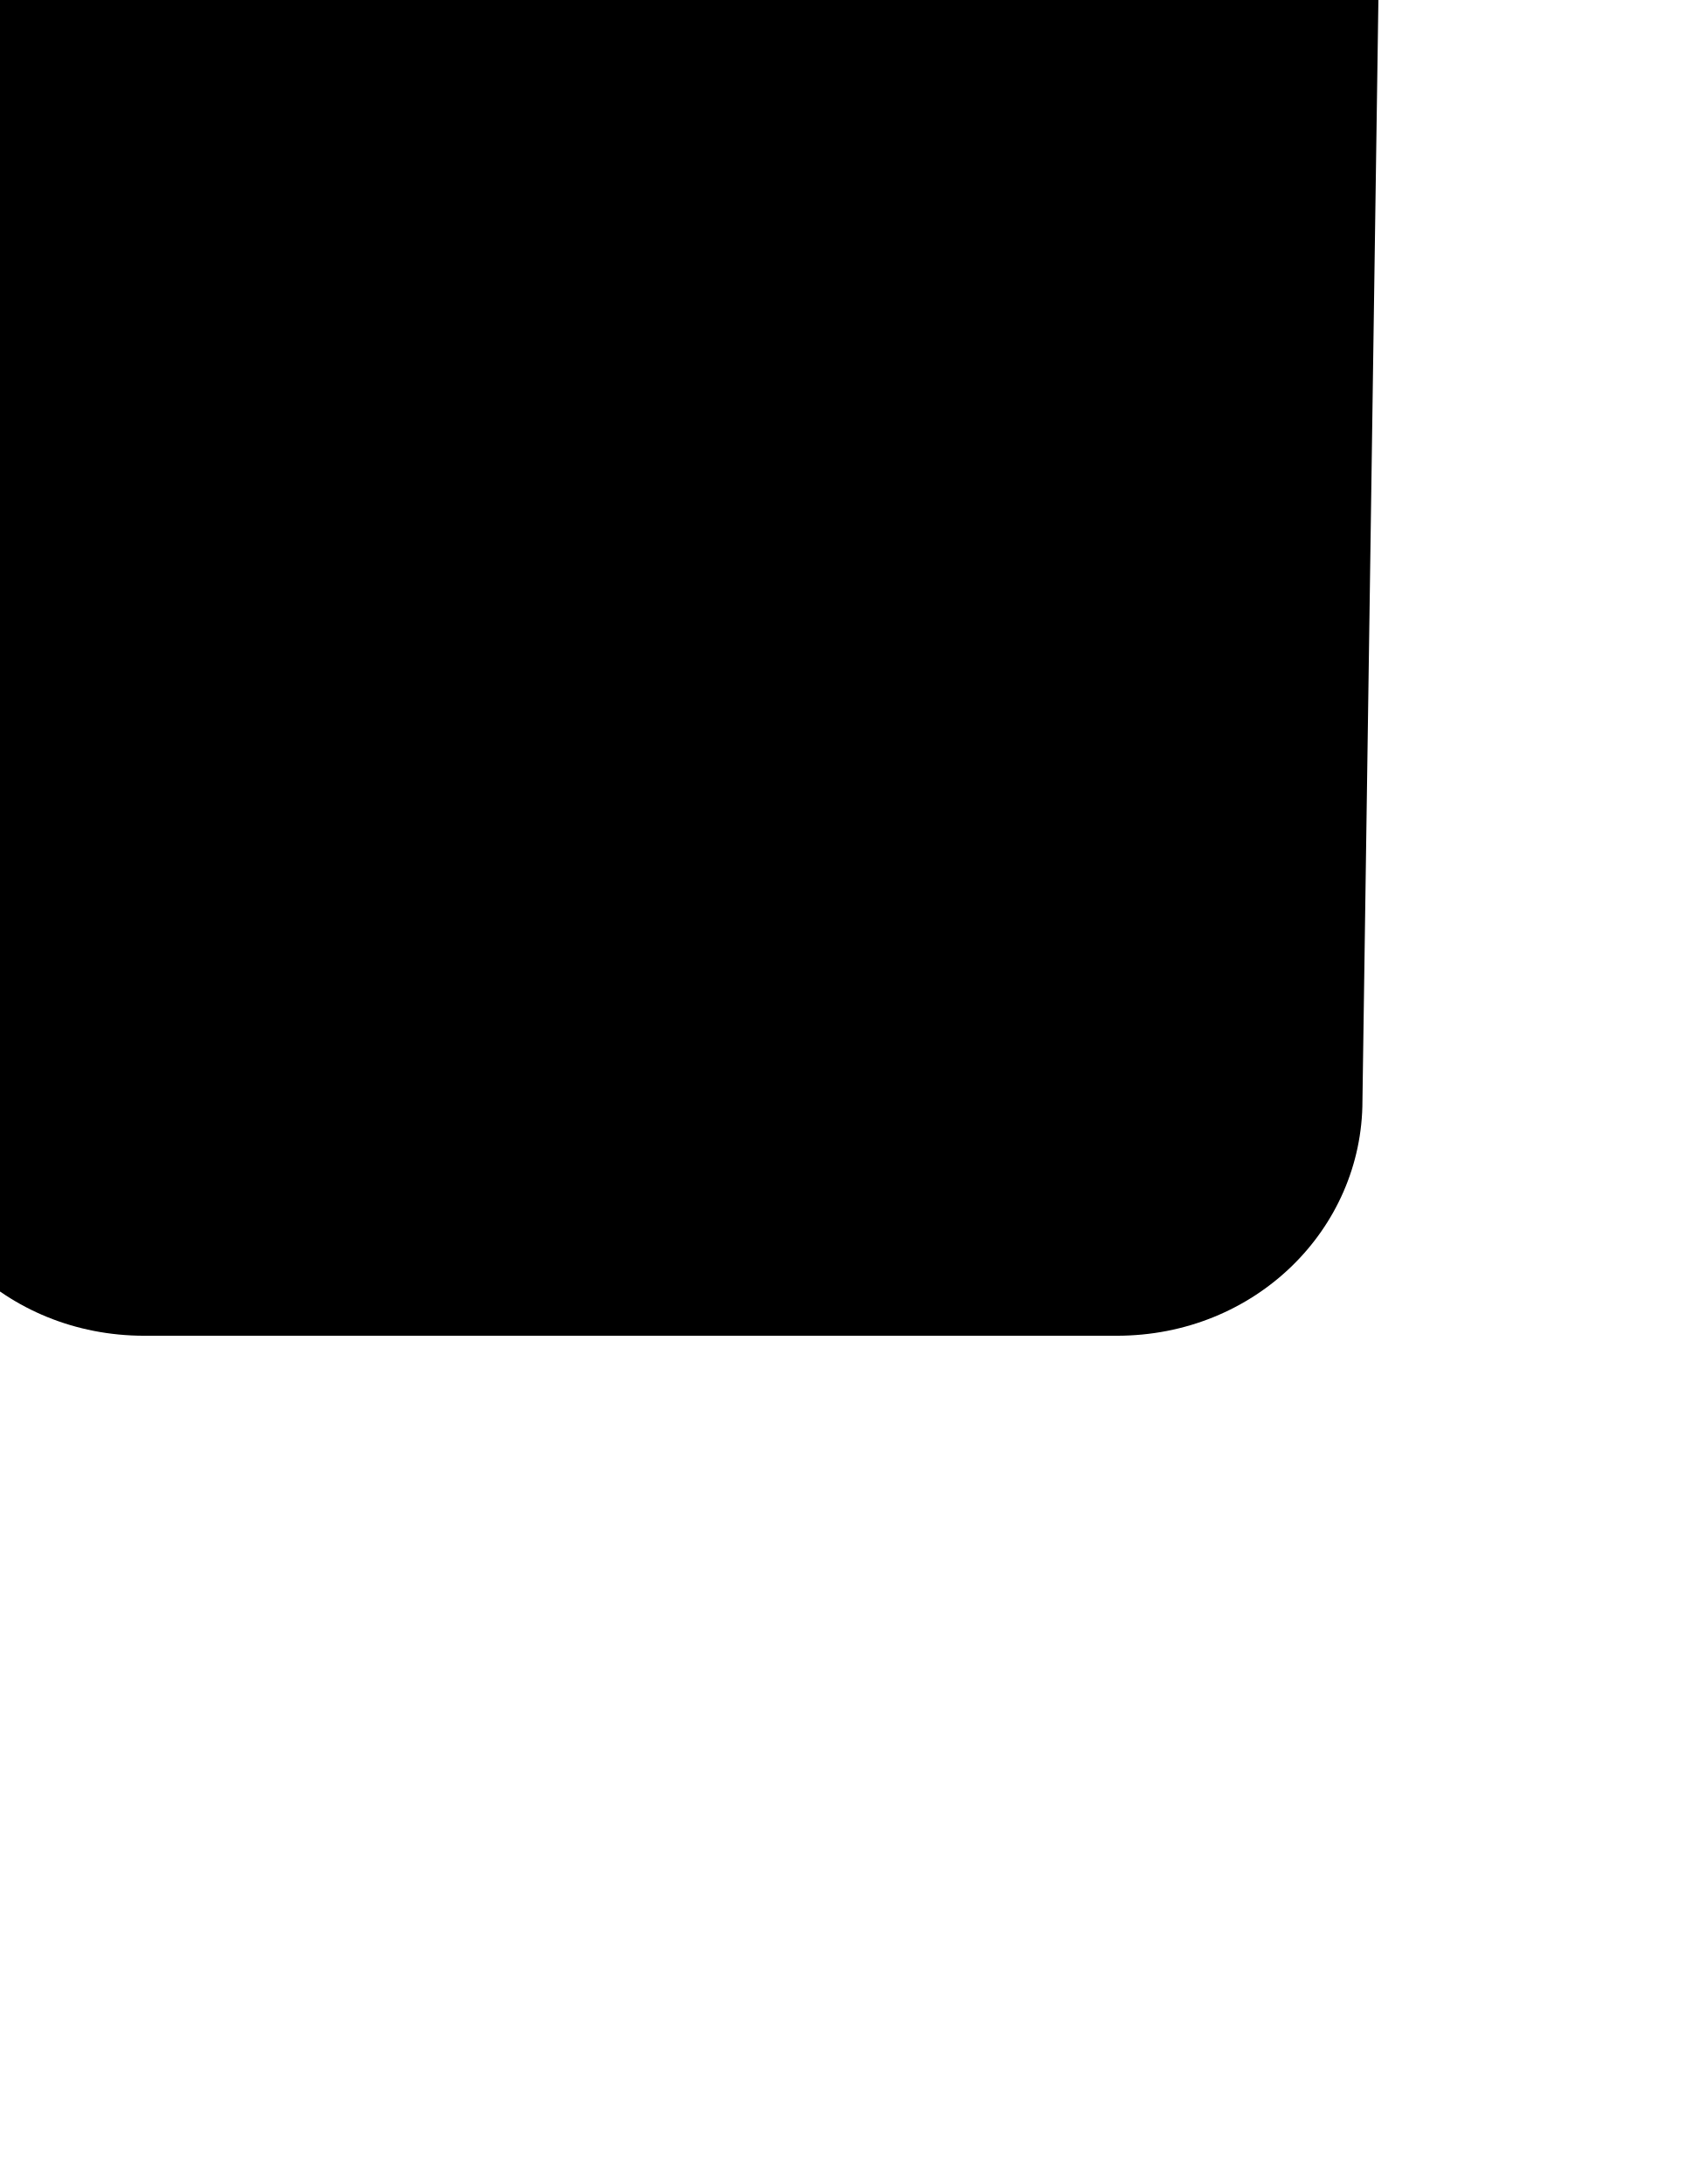
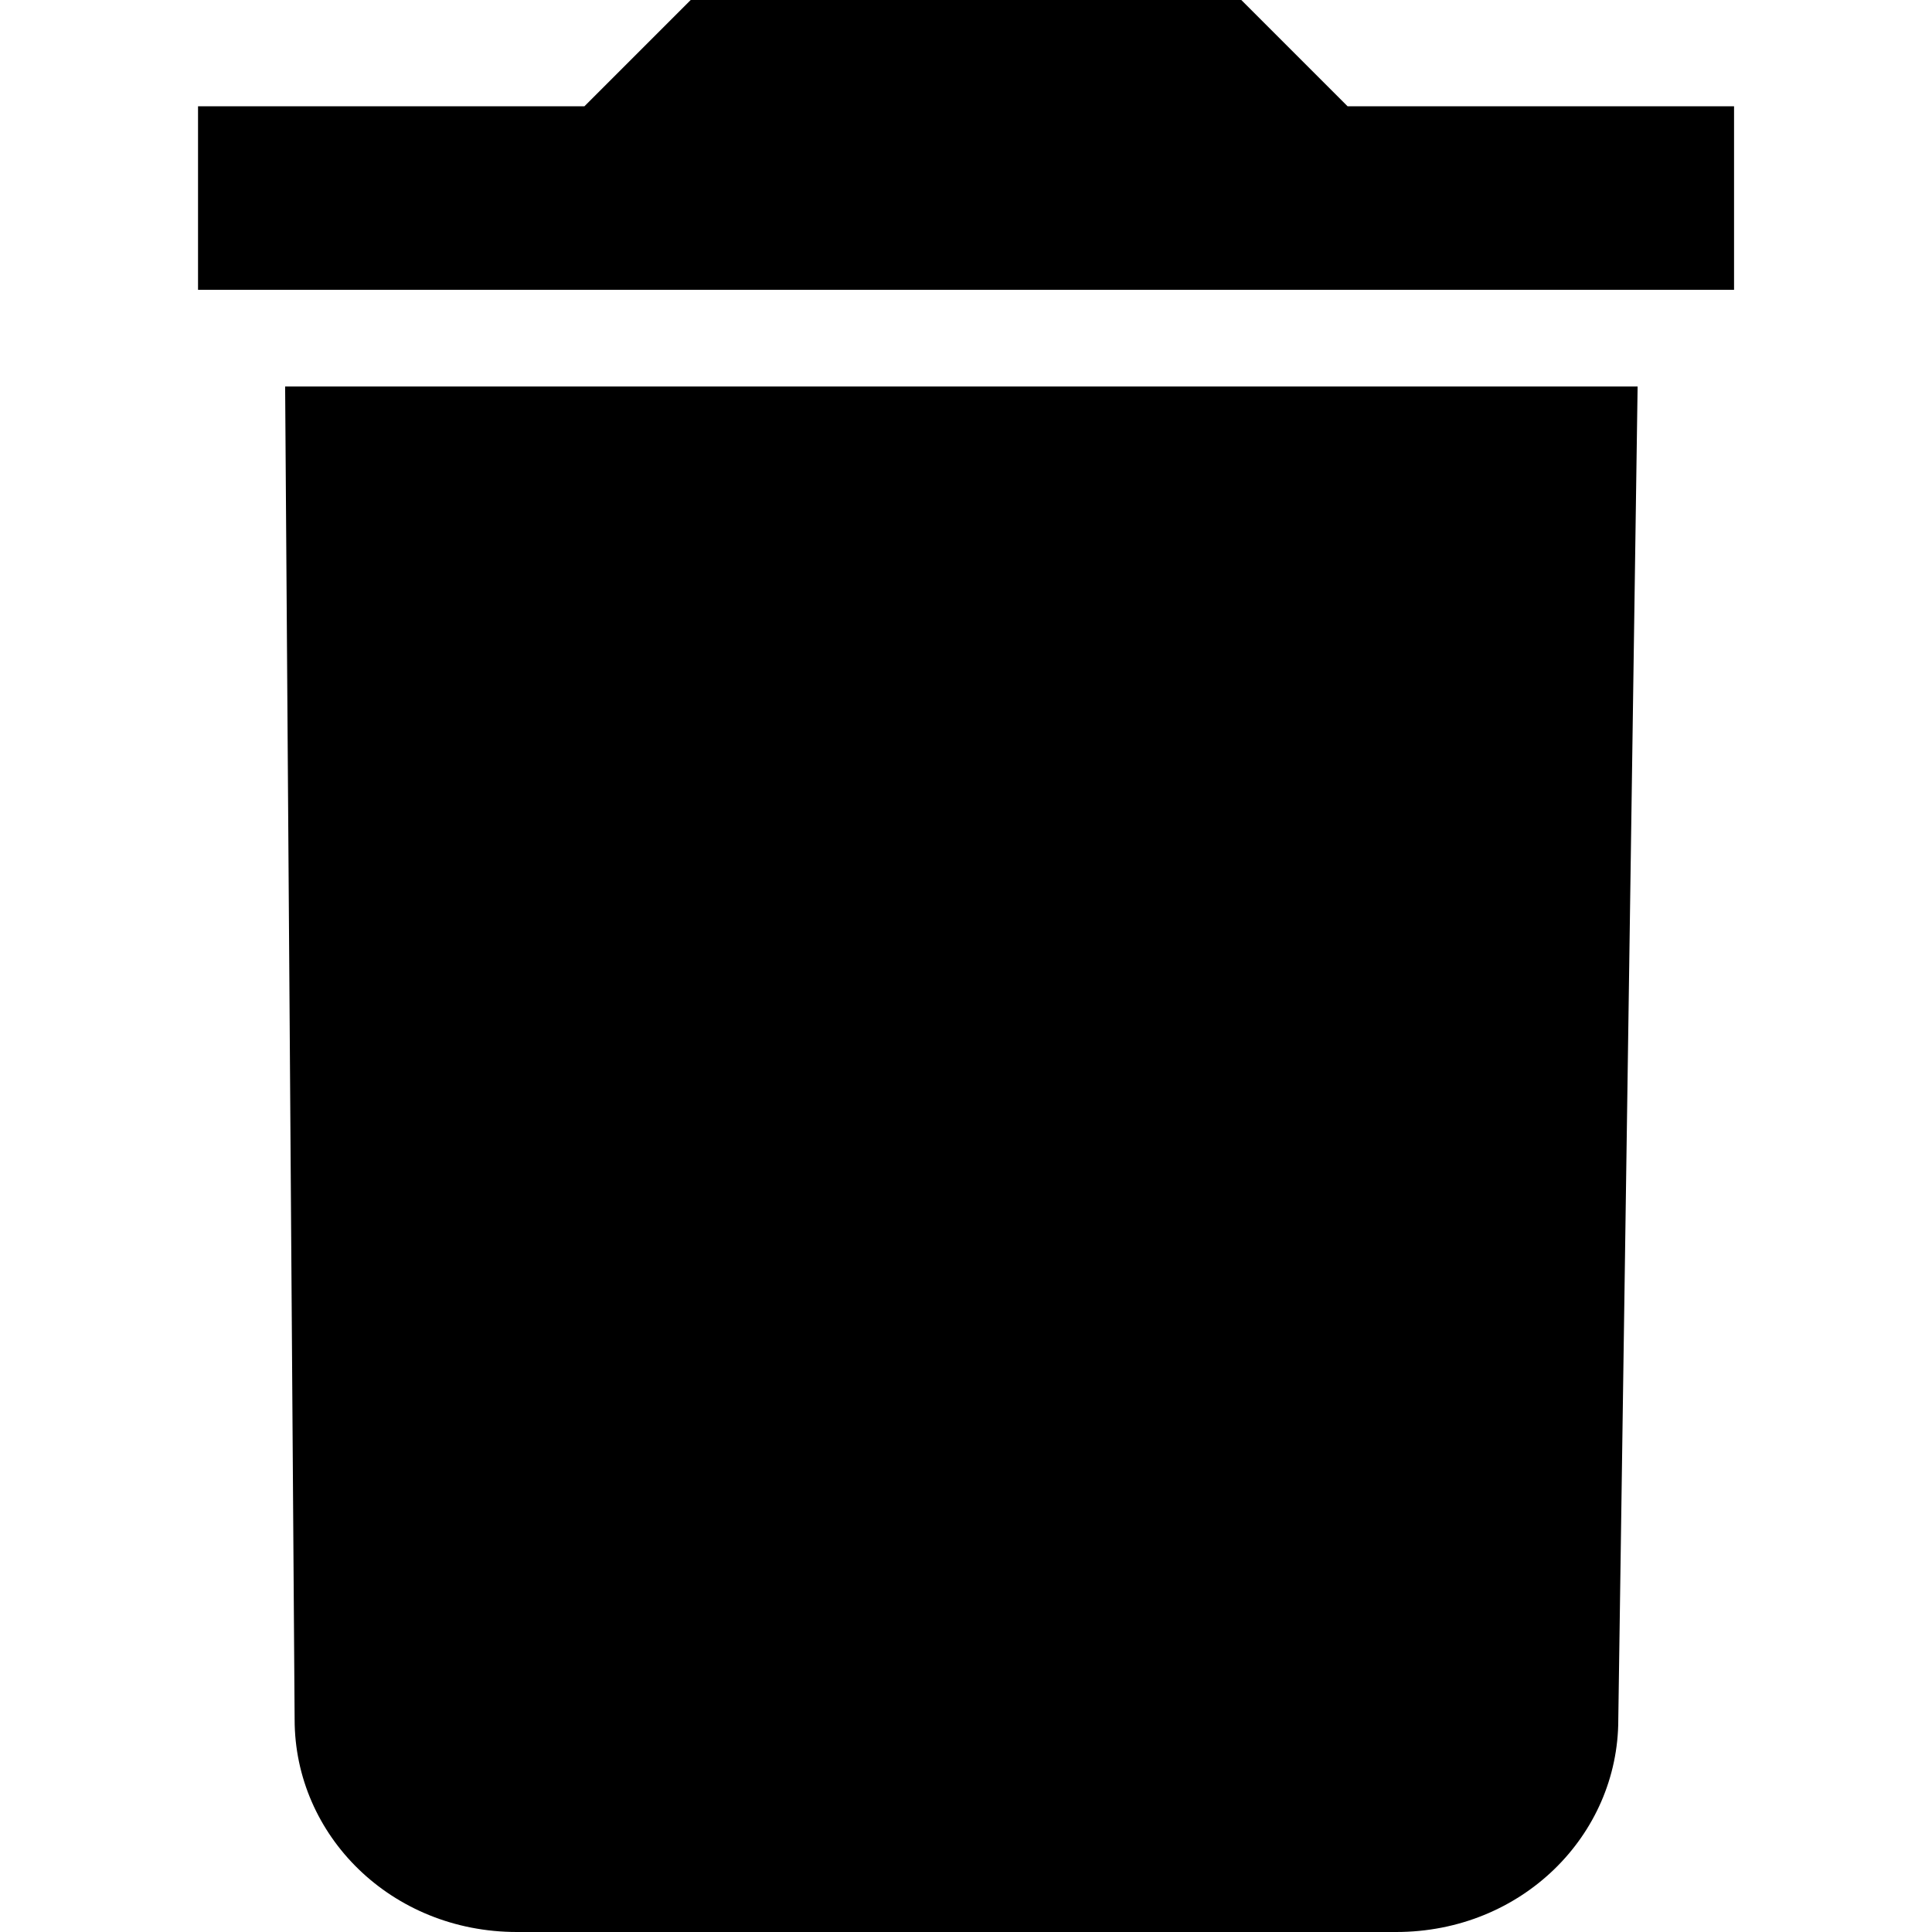
- <svg xmlns="http://www.w3.org/2000/svg" version="1.1" id="Слой_1" x="0px" y="0px" width="15.9px" height="20.438px" viewBox="0 0 15.9 20.438" style="enable-background:new 0 0 15.9 20.438;" xml:space="preserve">
-   <path d="M-0.95,10.3c0,1.2,1,2.2,2.301,2.2h9.1c1.3,0,2.3-1,2.3-2.2l0.2-13.8h-14L-0.95,10.3z M13.95-6.4h-4l-1.1-1.1h-5.7L2.05-6.4  h-4v1.9h15.9V-6.4z" />
+ <svg xmlns="http://www.w3.org/2000/svg" version="1.1" id="Слой_1" x="0px" y="0px" width="24px" height="24px" viewBox="-1.875 -2 24 24" style="enable-background:new -1.875 -2 24 24;" xml:space="preserve">
+   <path d="M1.785,19.361C1.785,20.8,2.984,22,4.547,22h10.921c1.56,0,2.76-1.2,2.76-2.639l0.24-16.56H1.667L1.785,19.361z   M19.665-0.68h-4.8L13.545-2h-6.84l-1.32,1.32h-4.8V1.6h19.081V-0.68z" />
</svg>
